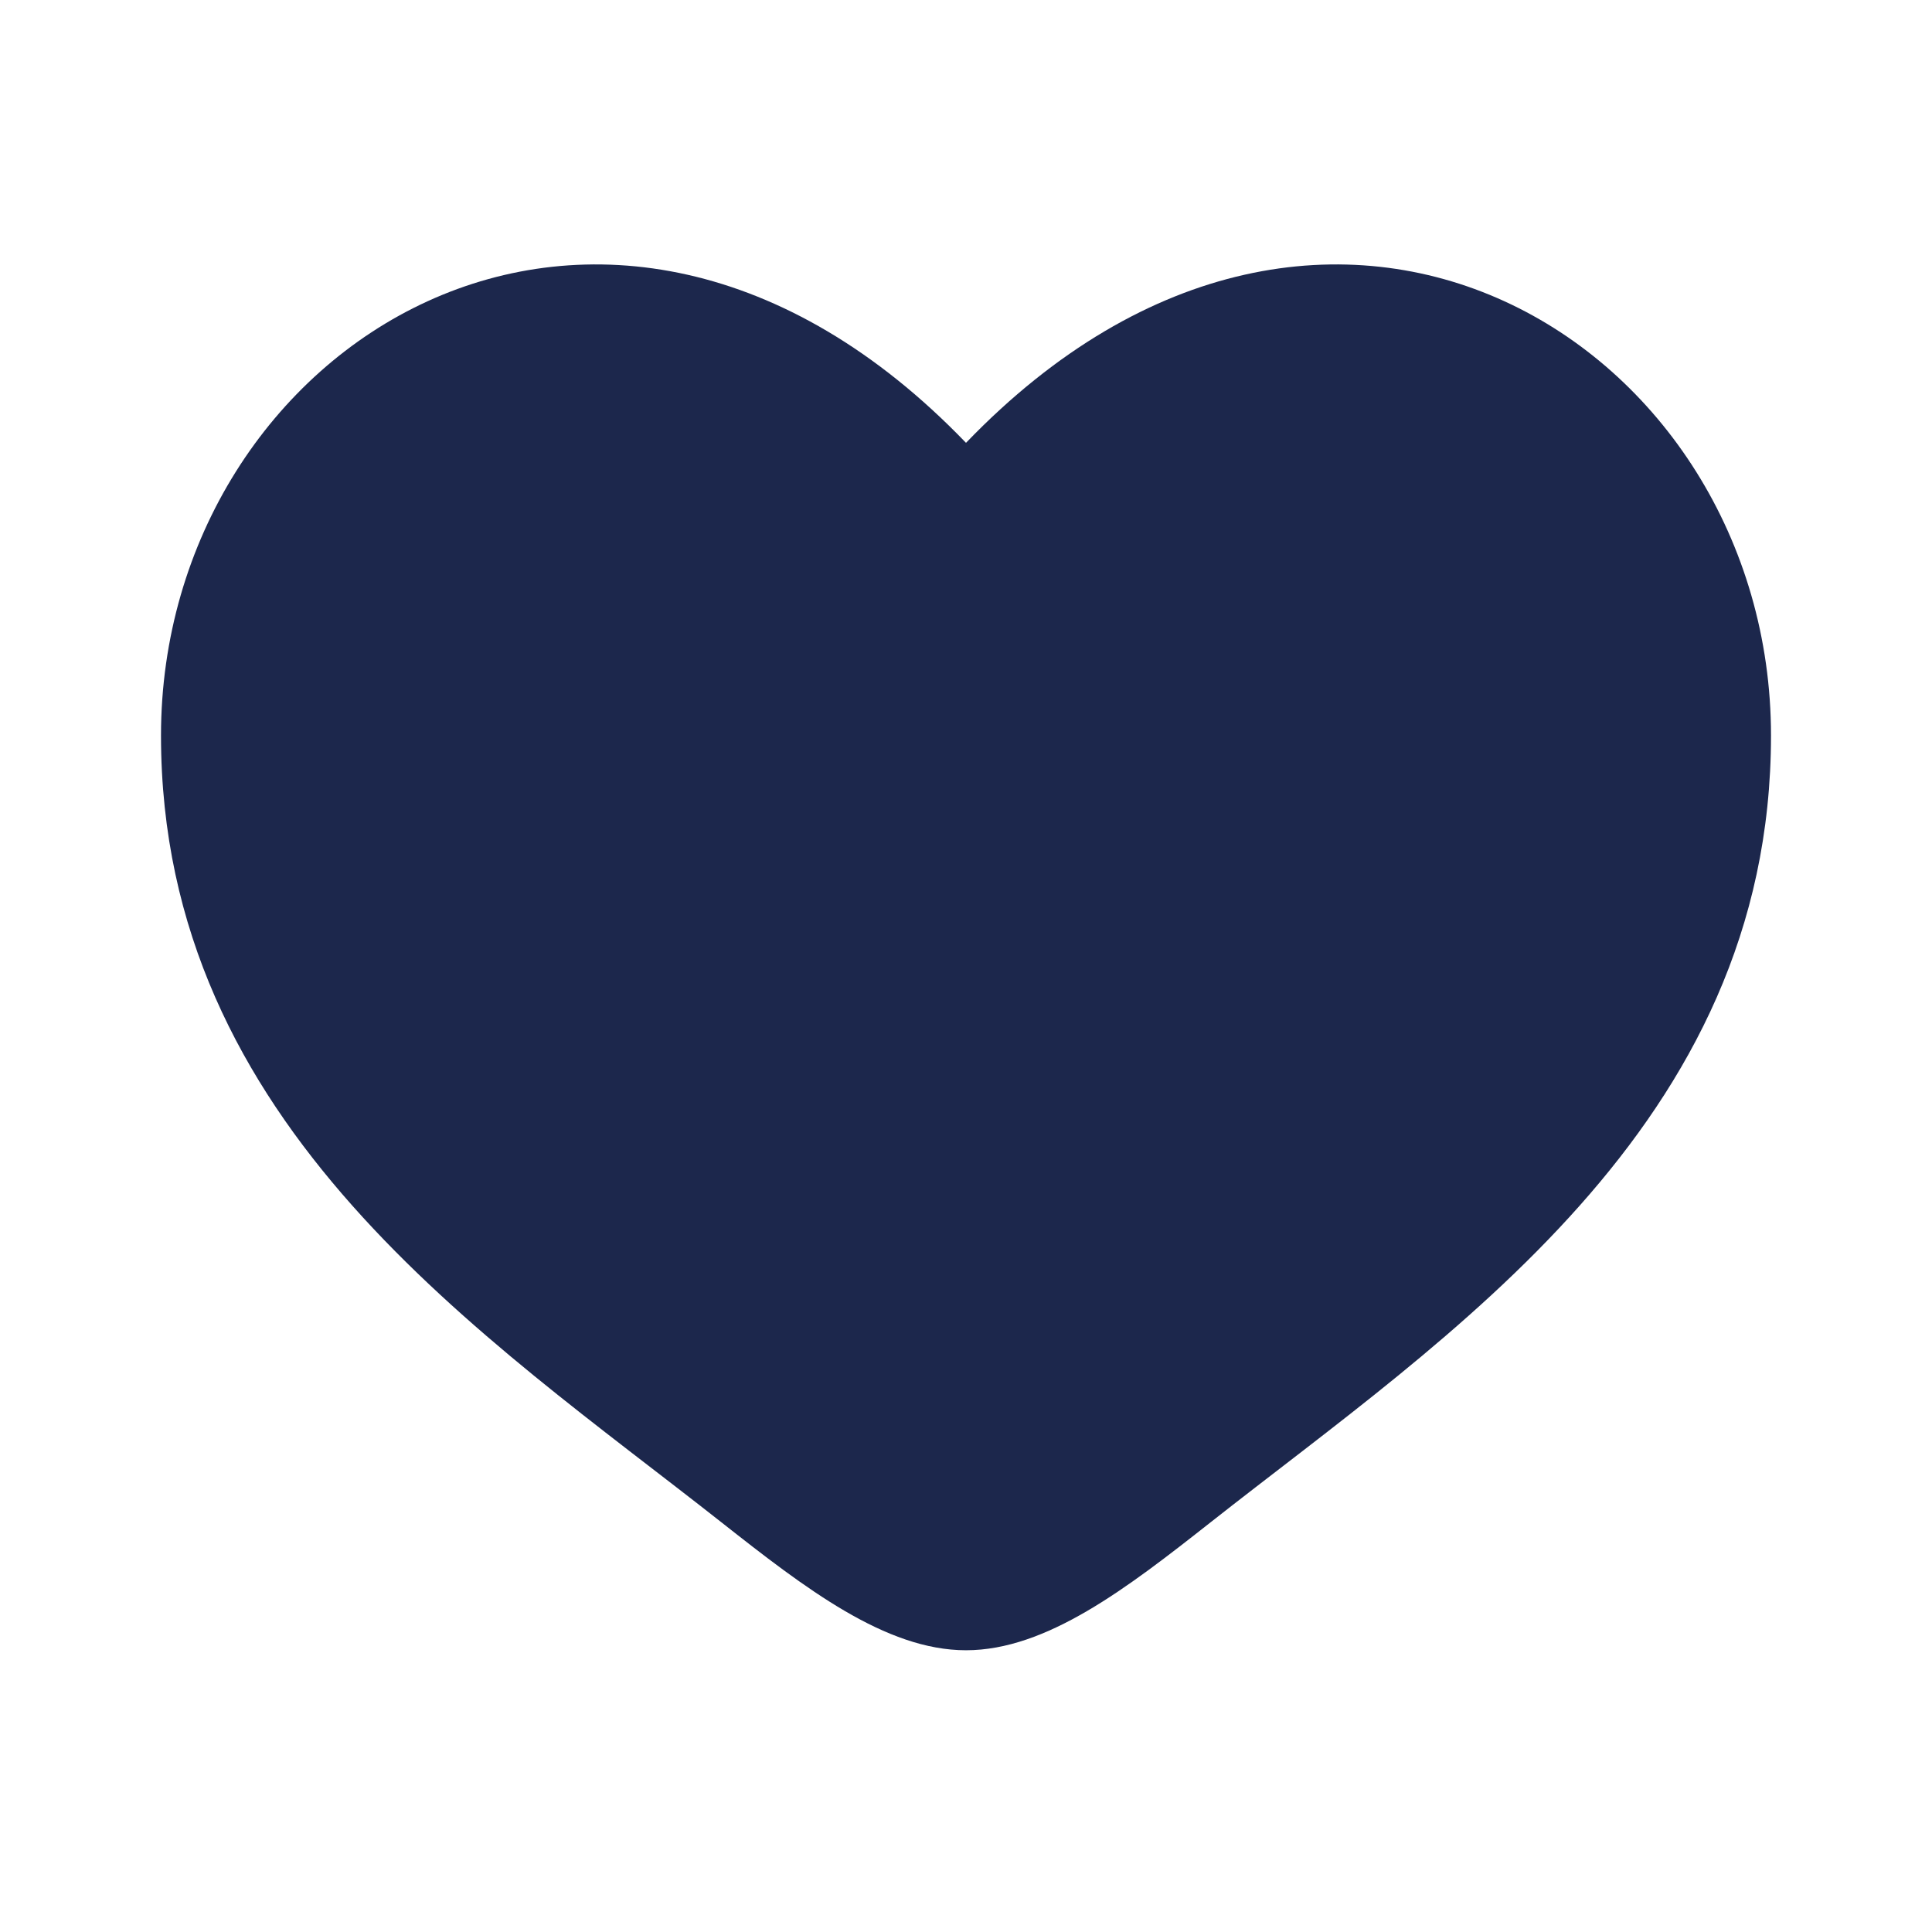
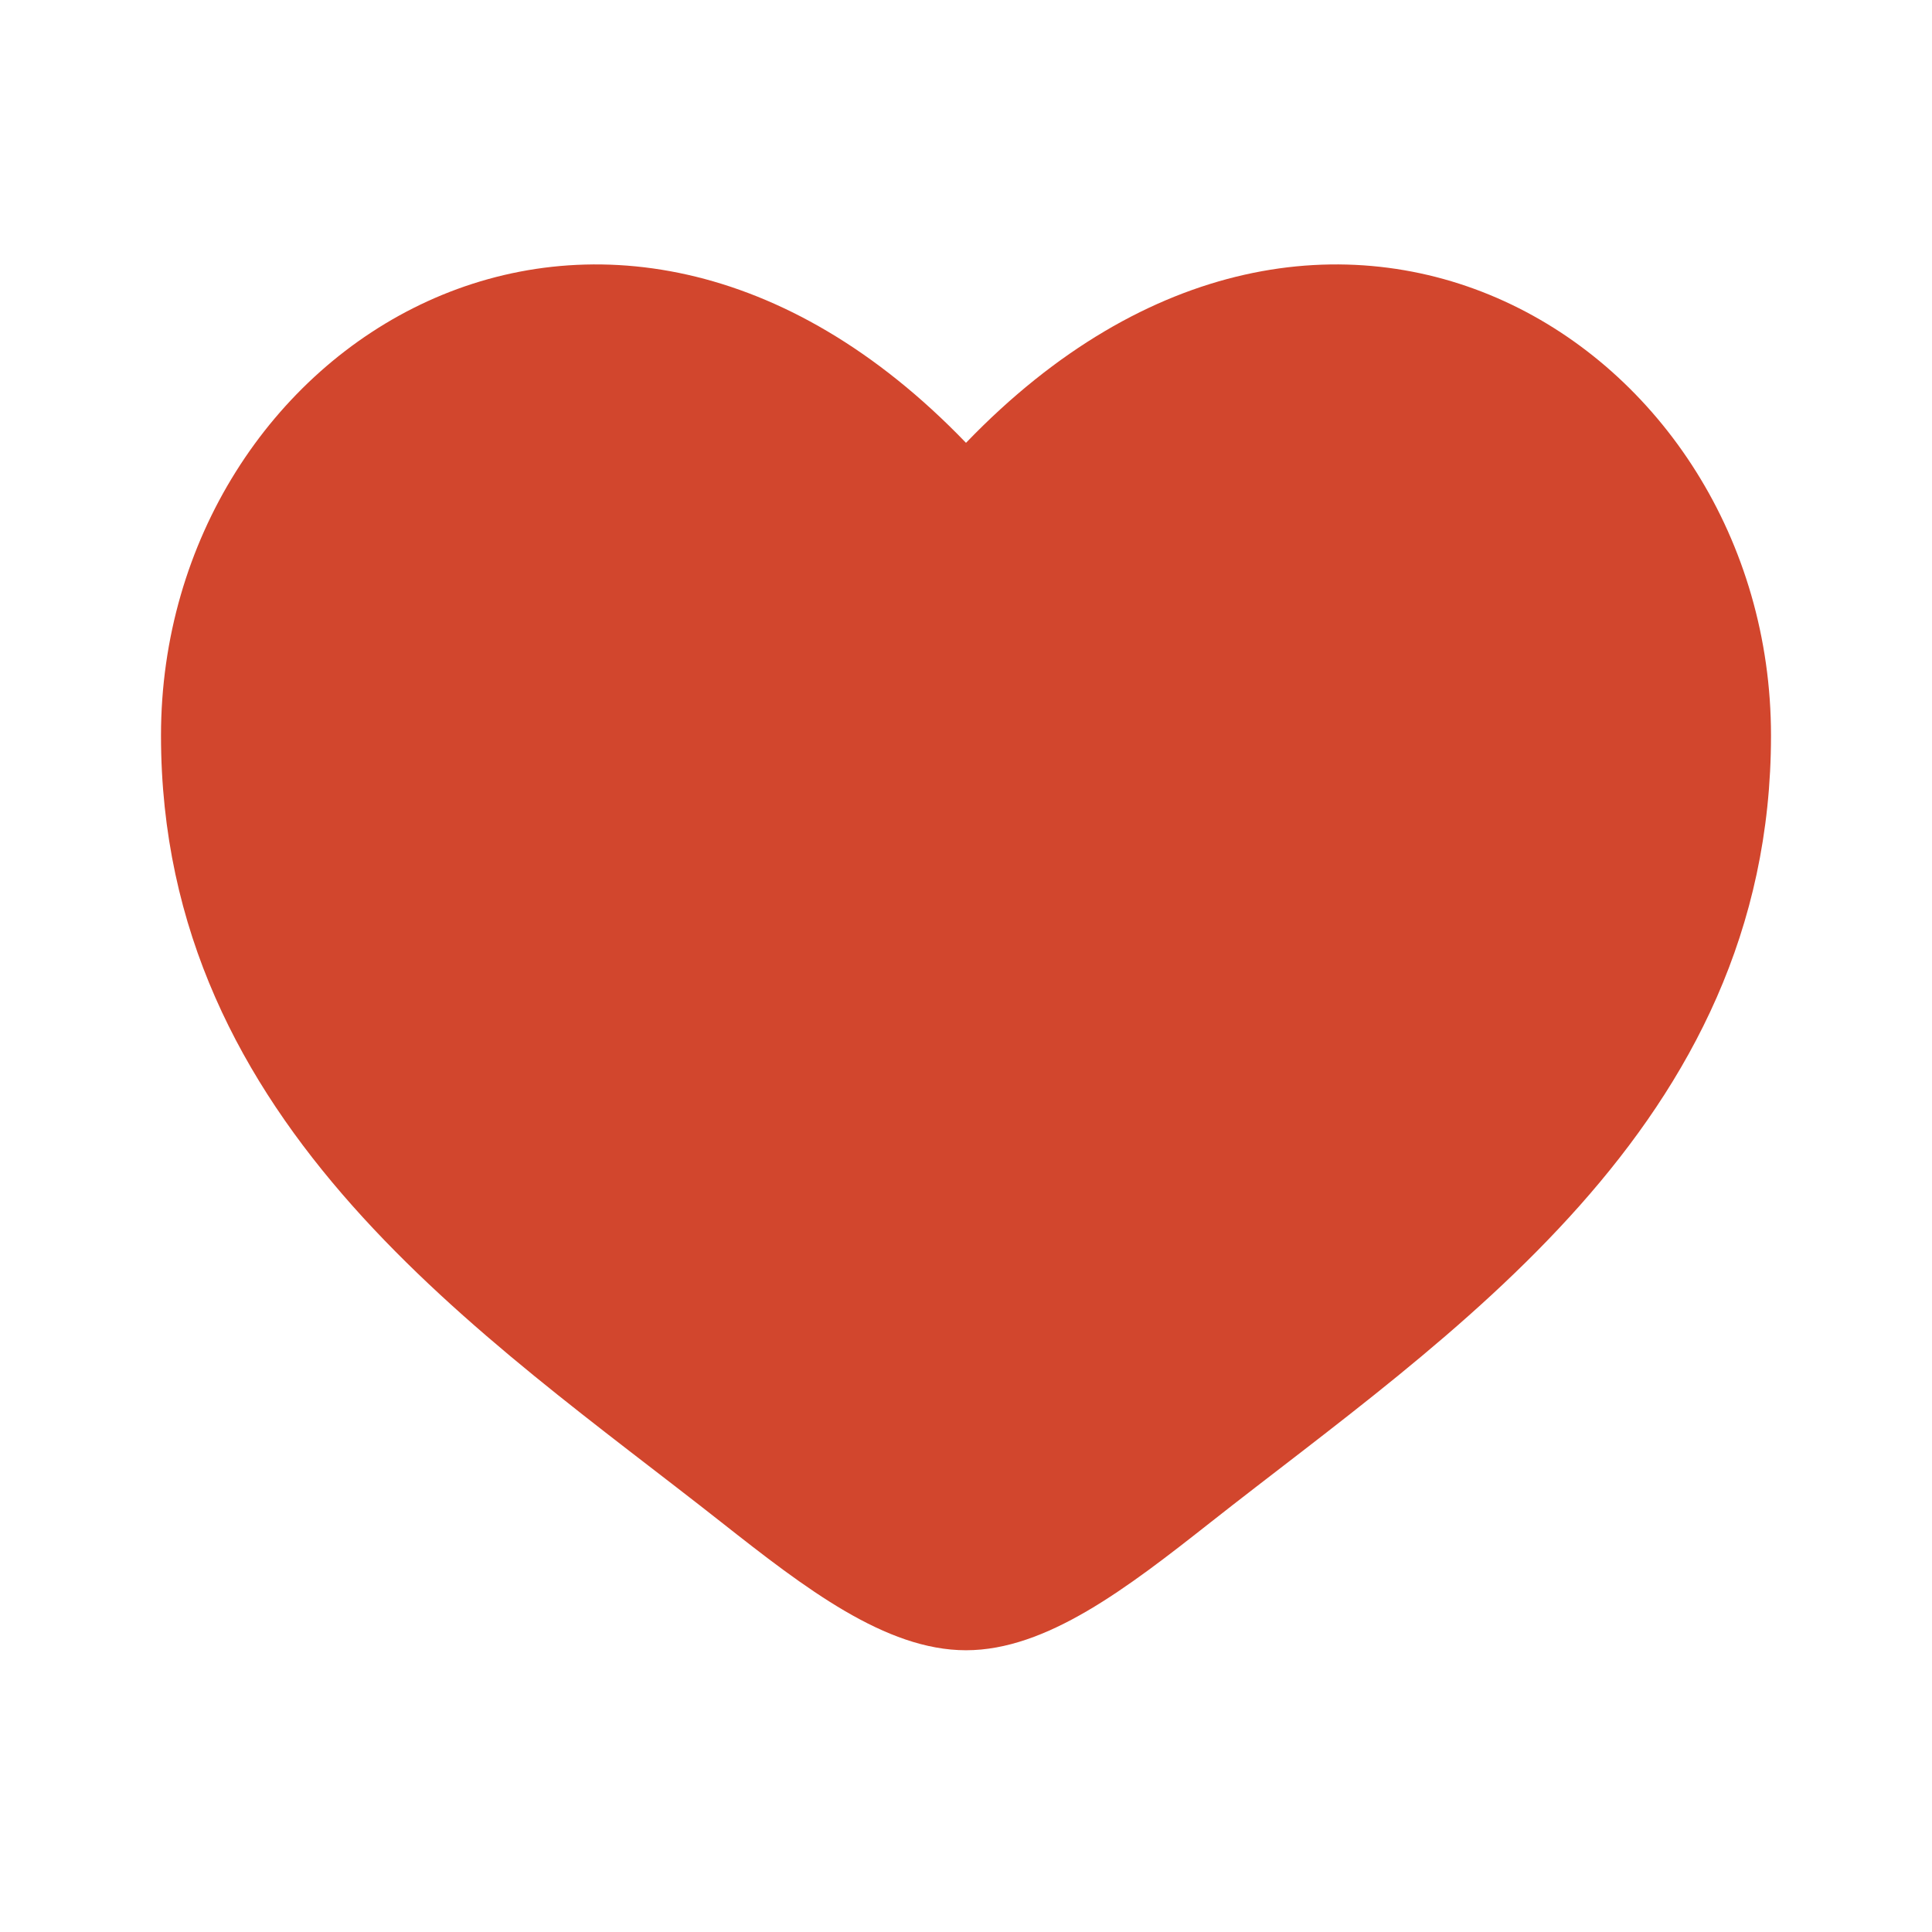
- <svg xmlns="http://www.w3.org/2000/svg" width="800px" height="800px" viewBox="0 0 24 24" fill="none">
-   <path d="M2 9.137C2 14 6.019 16.591 8.962 18.911C10 19.729 11 20.5 12 20.5C13 20.5 14 19.729 15.038 18.911C17.981 16.591 22 14 22 9.137C22 4.274 16.5 0.825 12 5.501C7.5 0.825 2 4.274 2 9.137Z" fill="#1C274C" />
+ <svg xmlns="http://www.w3.org/2000/svg" width="800px" height="800px" viewBox="0 0 24 24" fill="none" version="1.1" id="svg1">
+   <defs id="defs1" />
+   <path d="M2 9.137C2 14 6.019 16.591 8.962 18.911C10 19.729 11 20.5 12 20.5C13 20.5 14 19.729 15.038 18.911C17.981 16.591 22 14 22 9.137C22 4.274 16.5 0.825 12 5.501C7.5 0.825 2 4.274 2 9.137Z" fill="#1C274C" id="path1" style="fill:#d2462d;fill-opacity:1" />
</svg>
